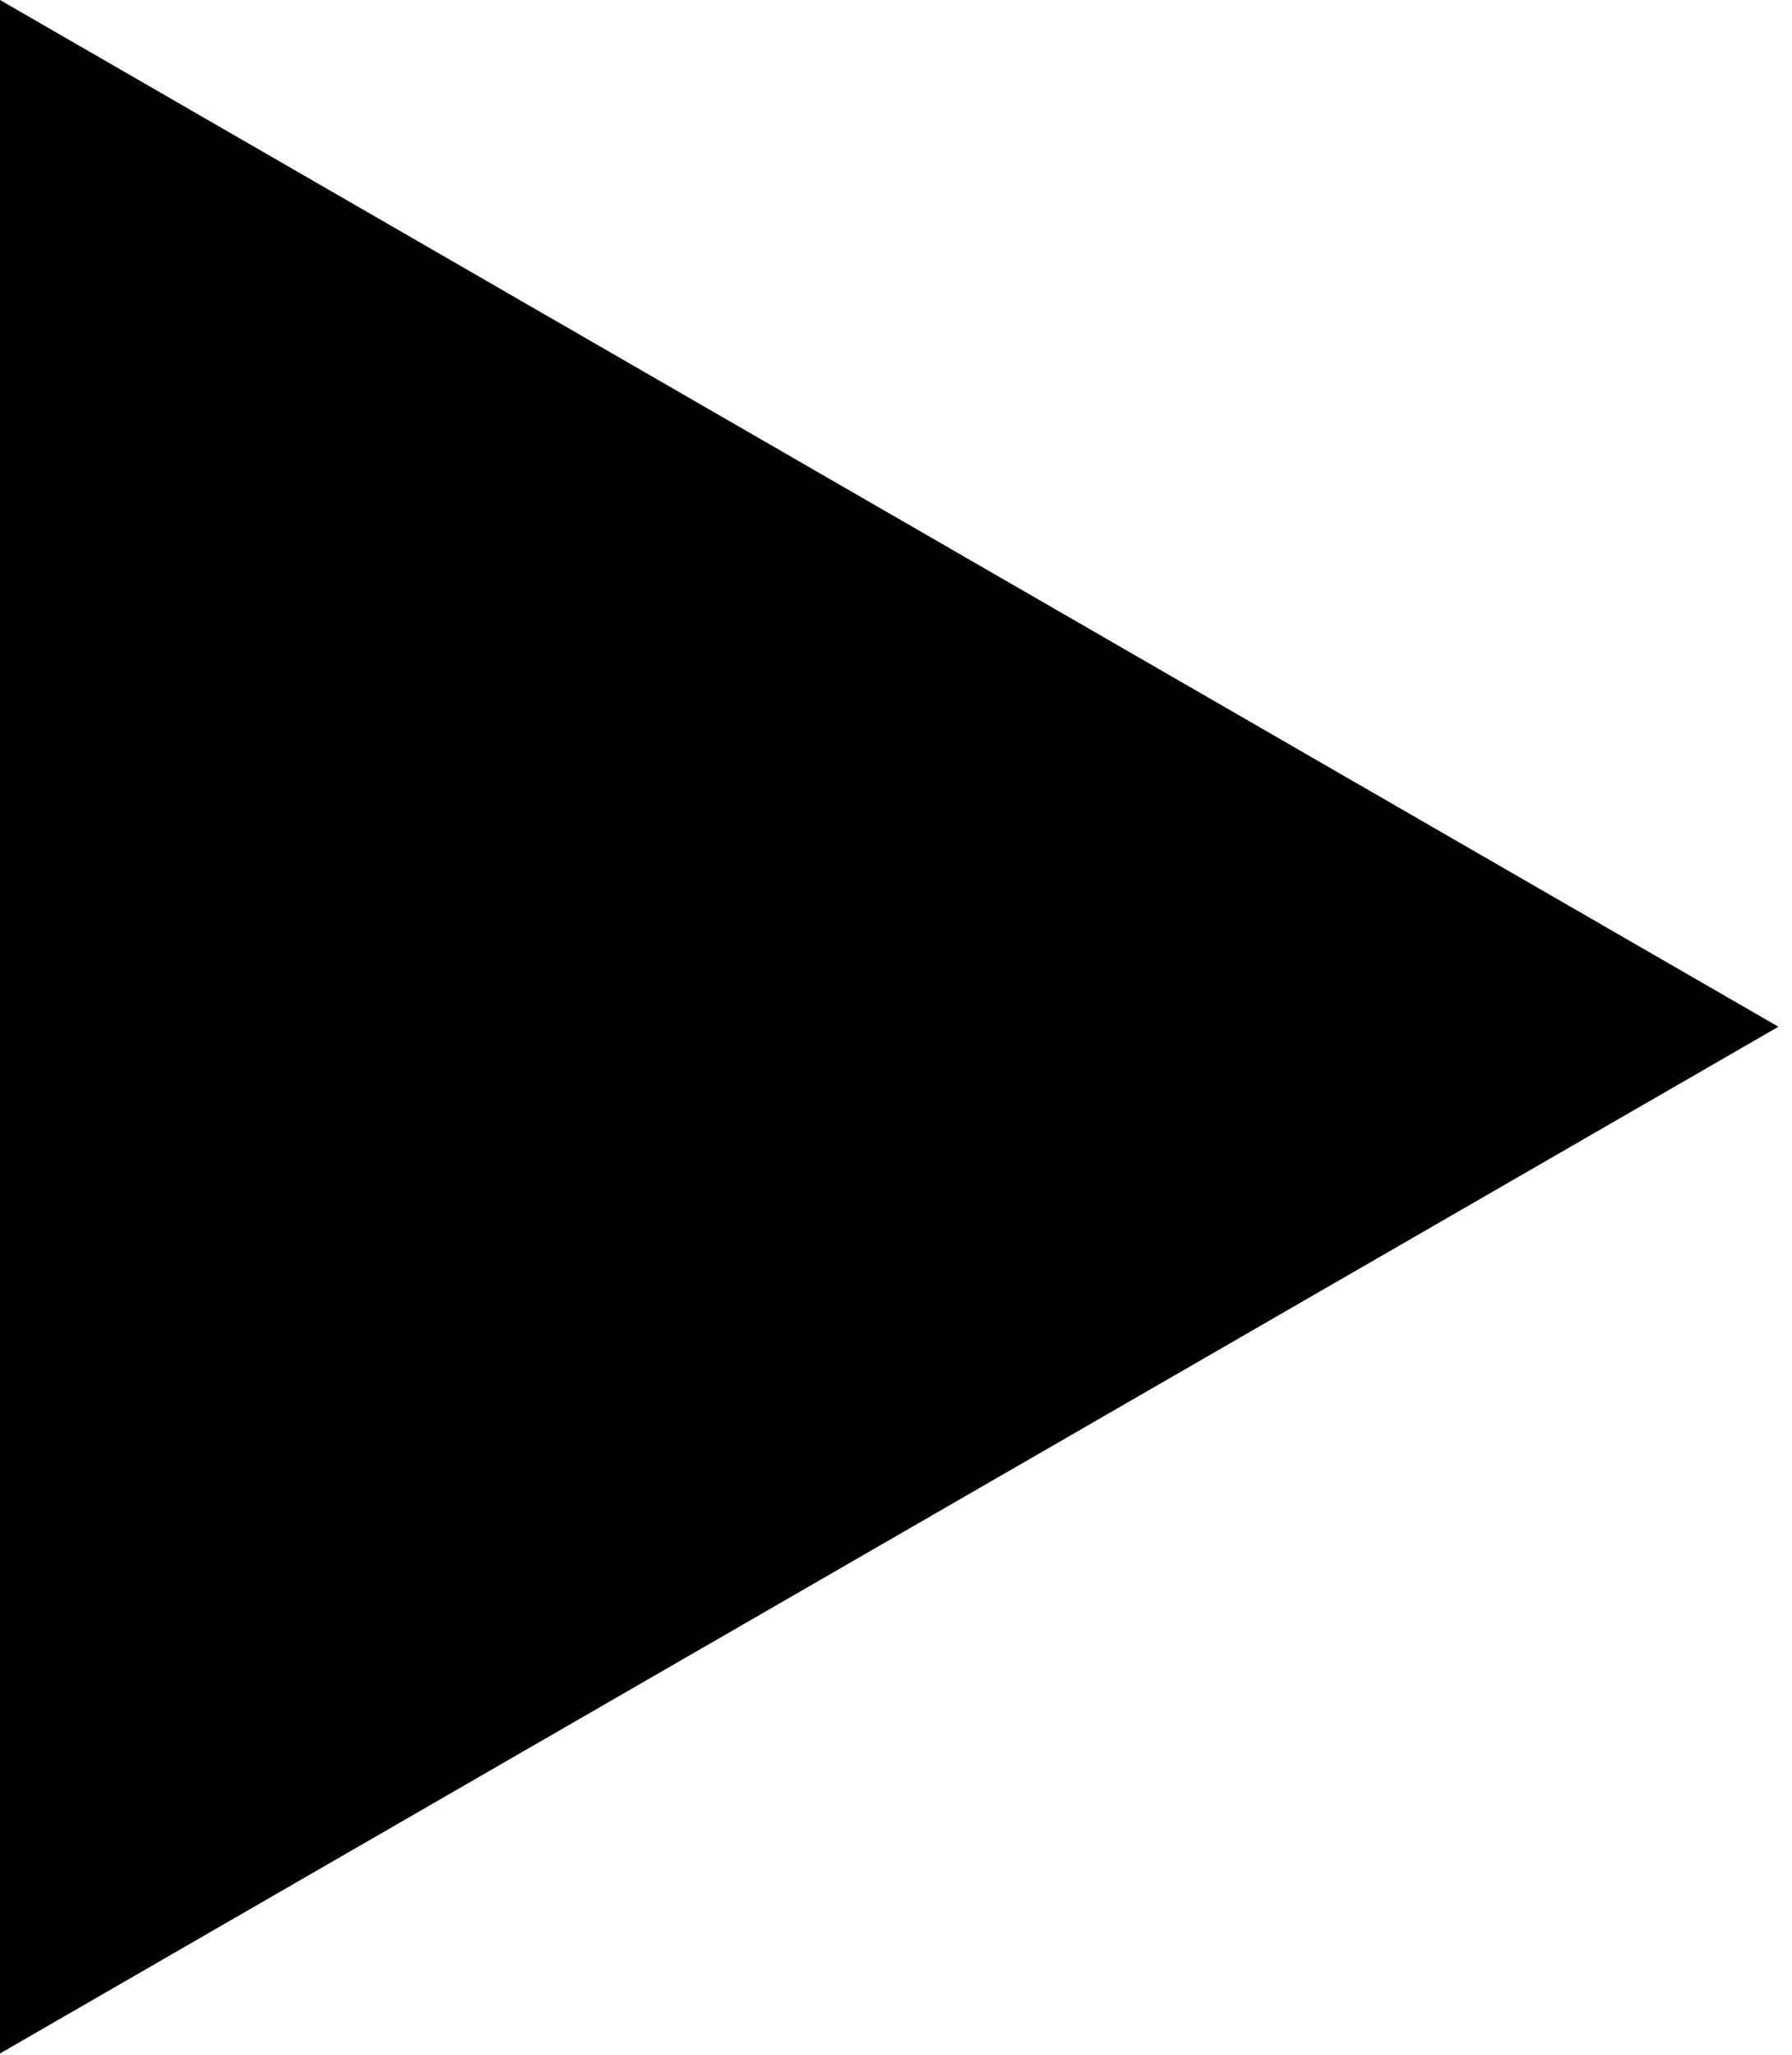
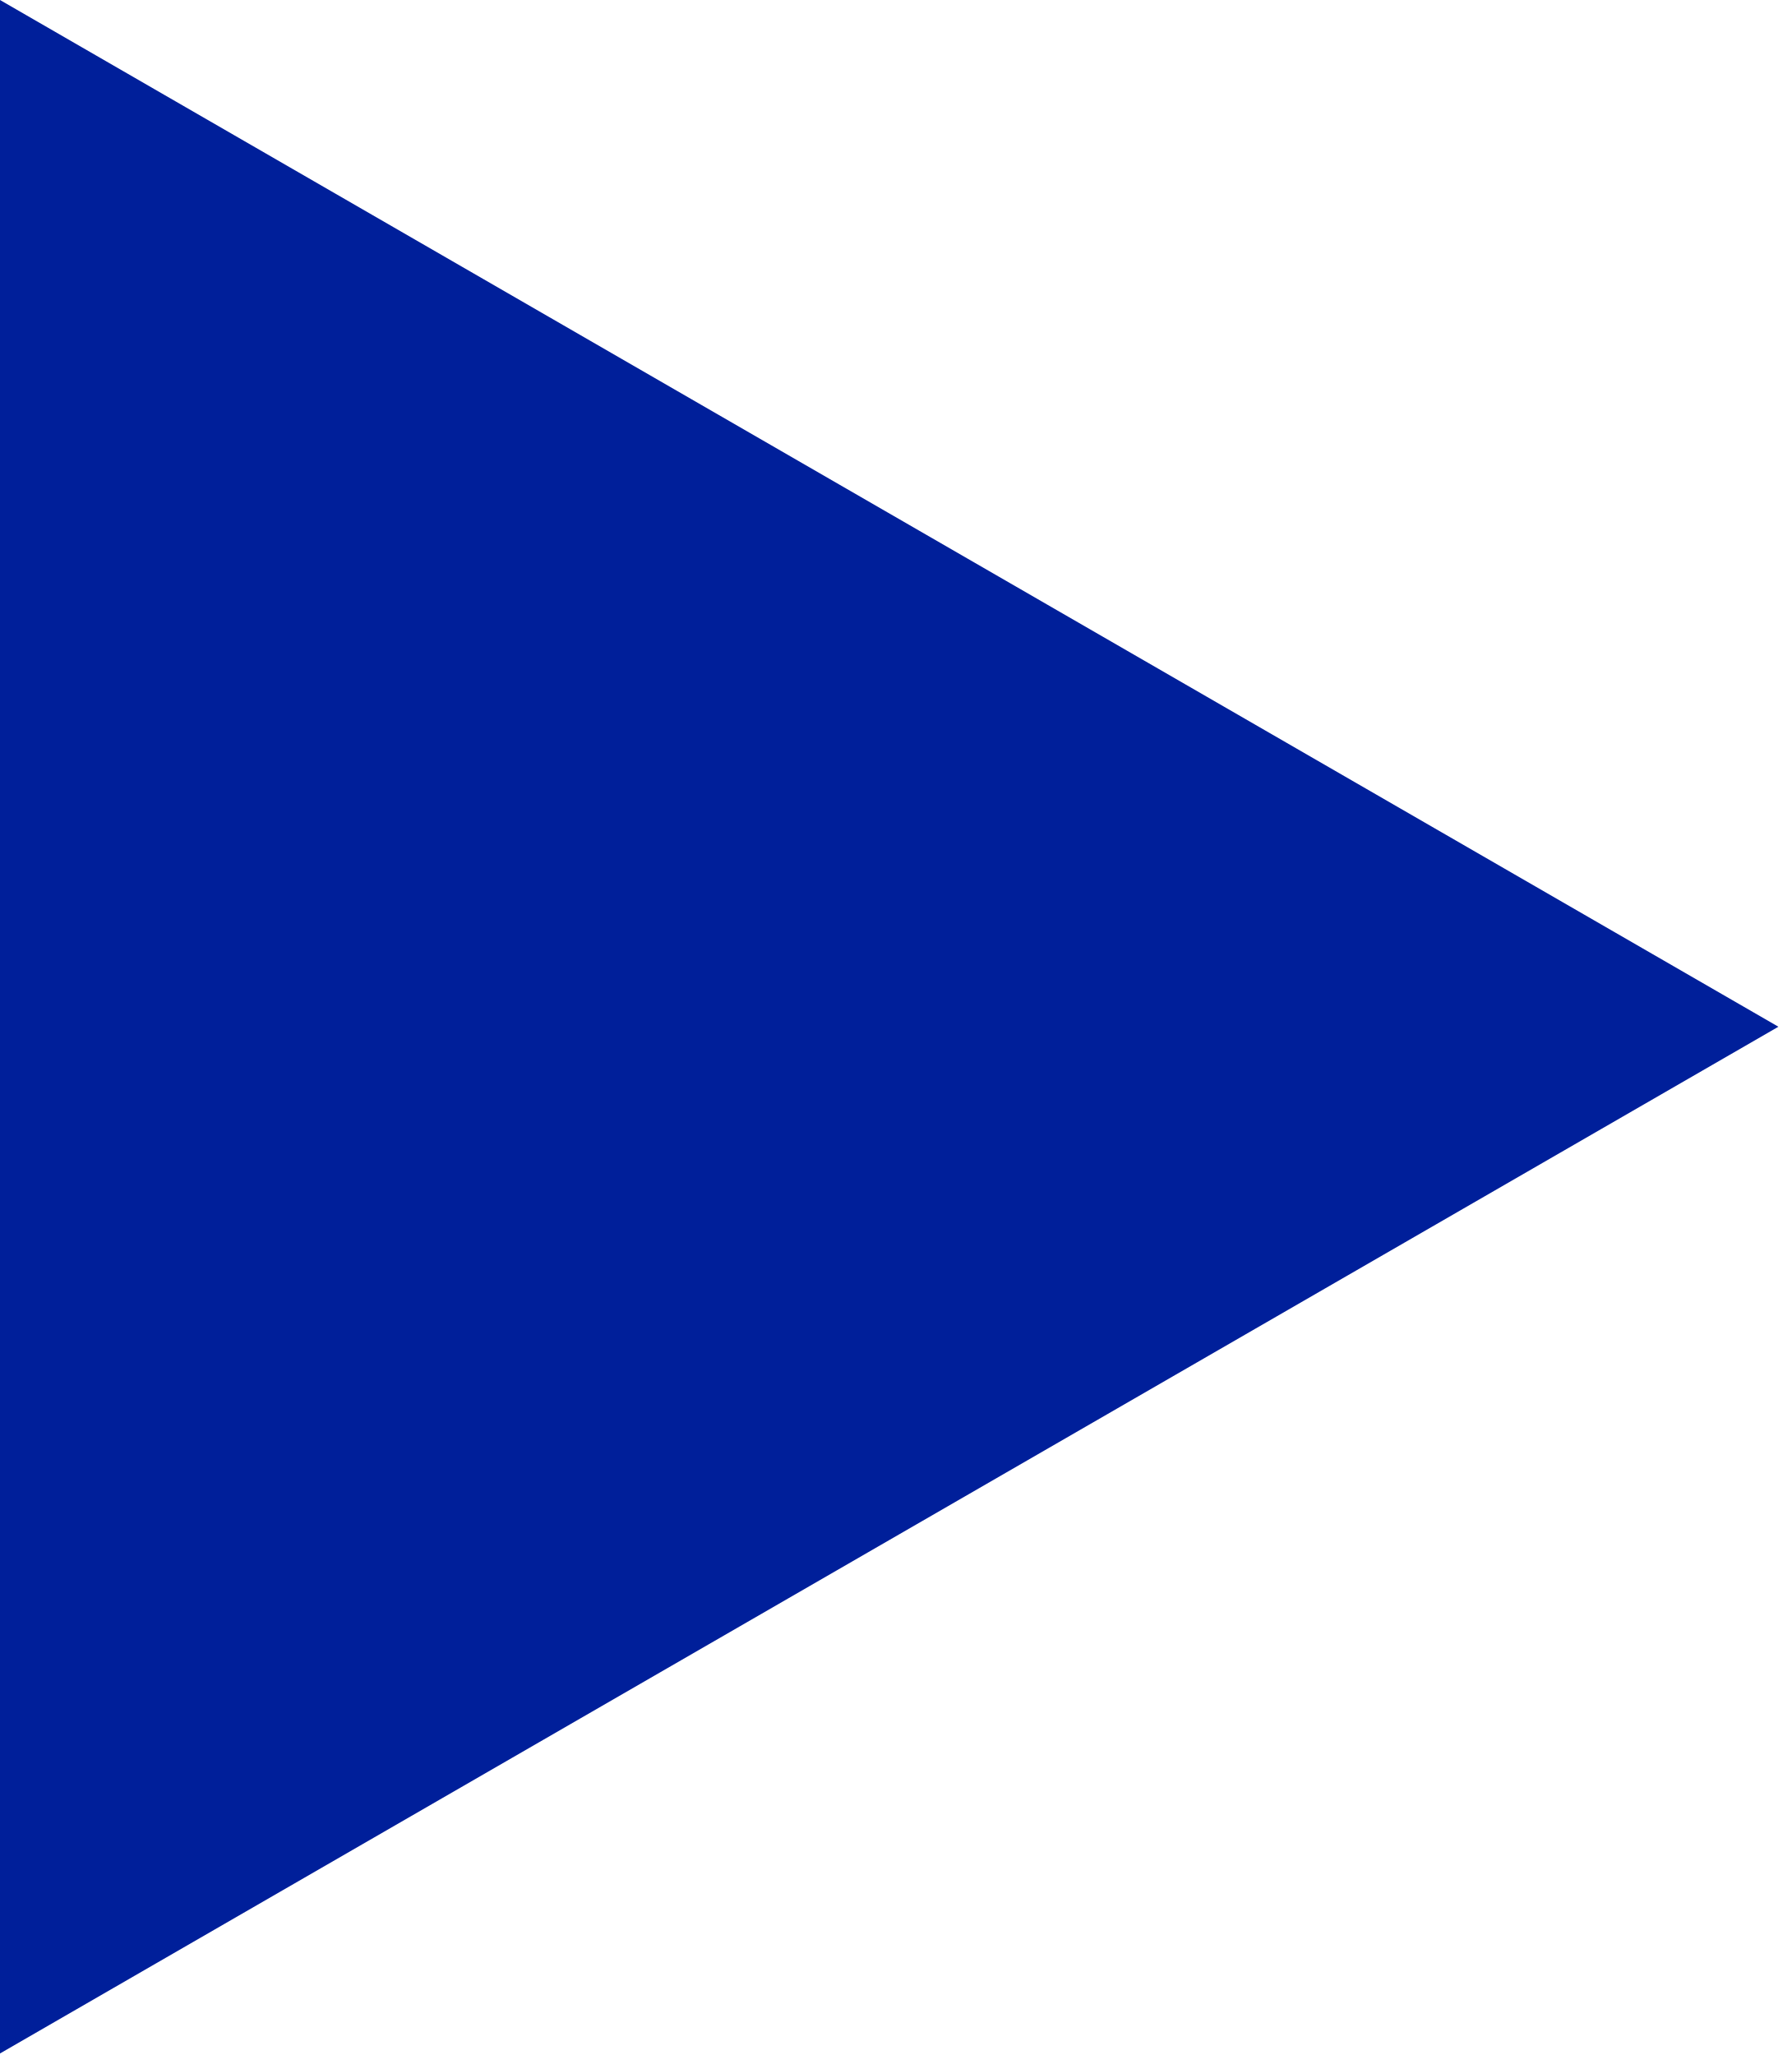
<svg xmlns="http://www.w3.org/2000/svg" width="68" height="78" viewBox="0 0 68 78" fill="none">
-   <path d="M67.5 38.971L-3.6705e-06 77.942L-2.6353e-07 -1.43946e-05L67.5 38.971Z" fill="black" />
+   <path d="M67.5 38.971L-3.6705e-06 77.942L-2.6353e-07 -1.43946e-05L67.5 38.971Z" fill="#001F9A" />
</svg>
